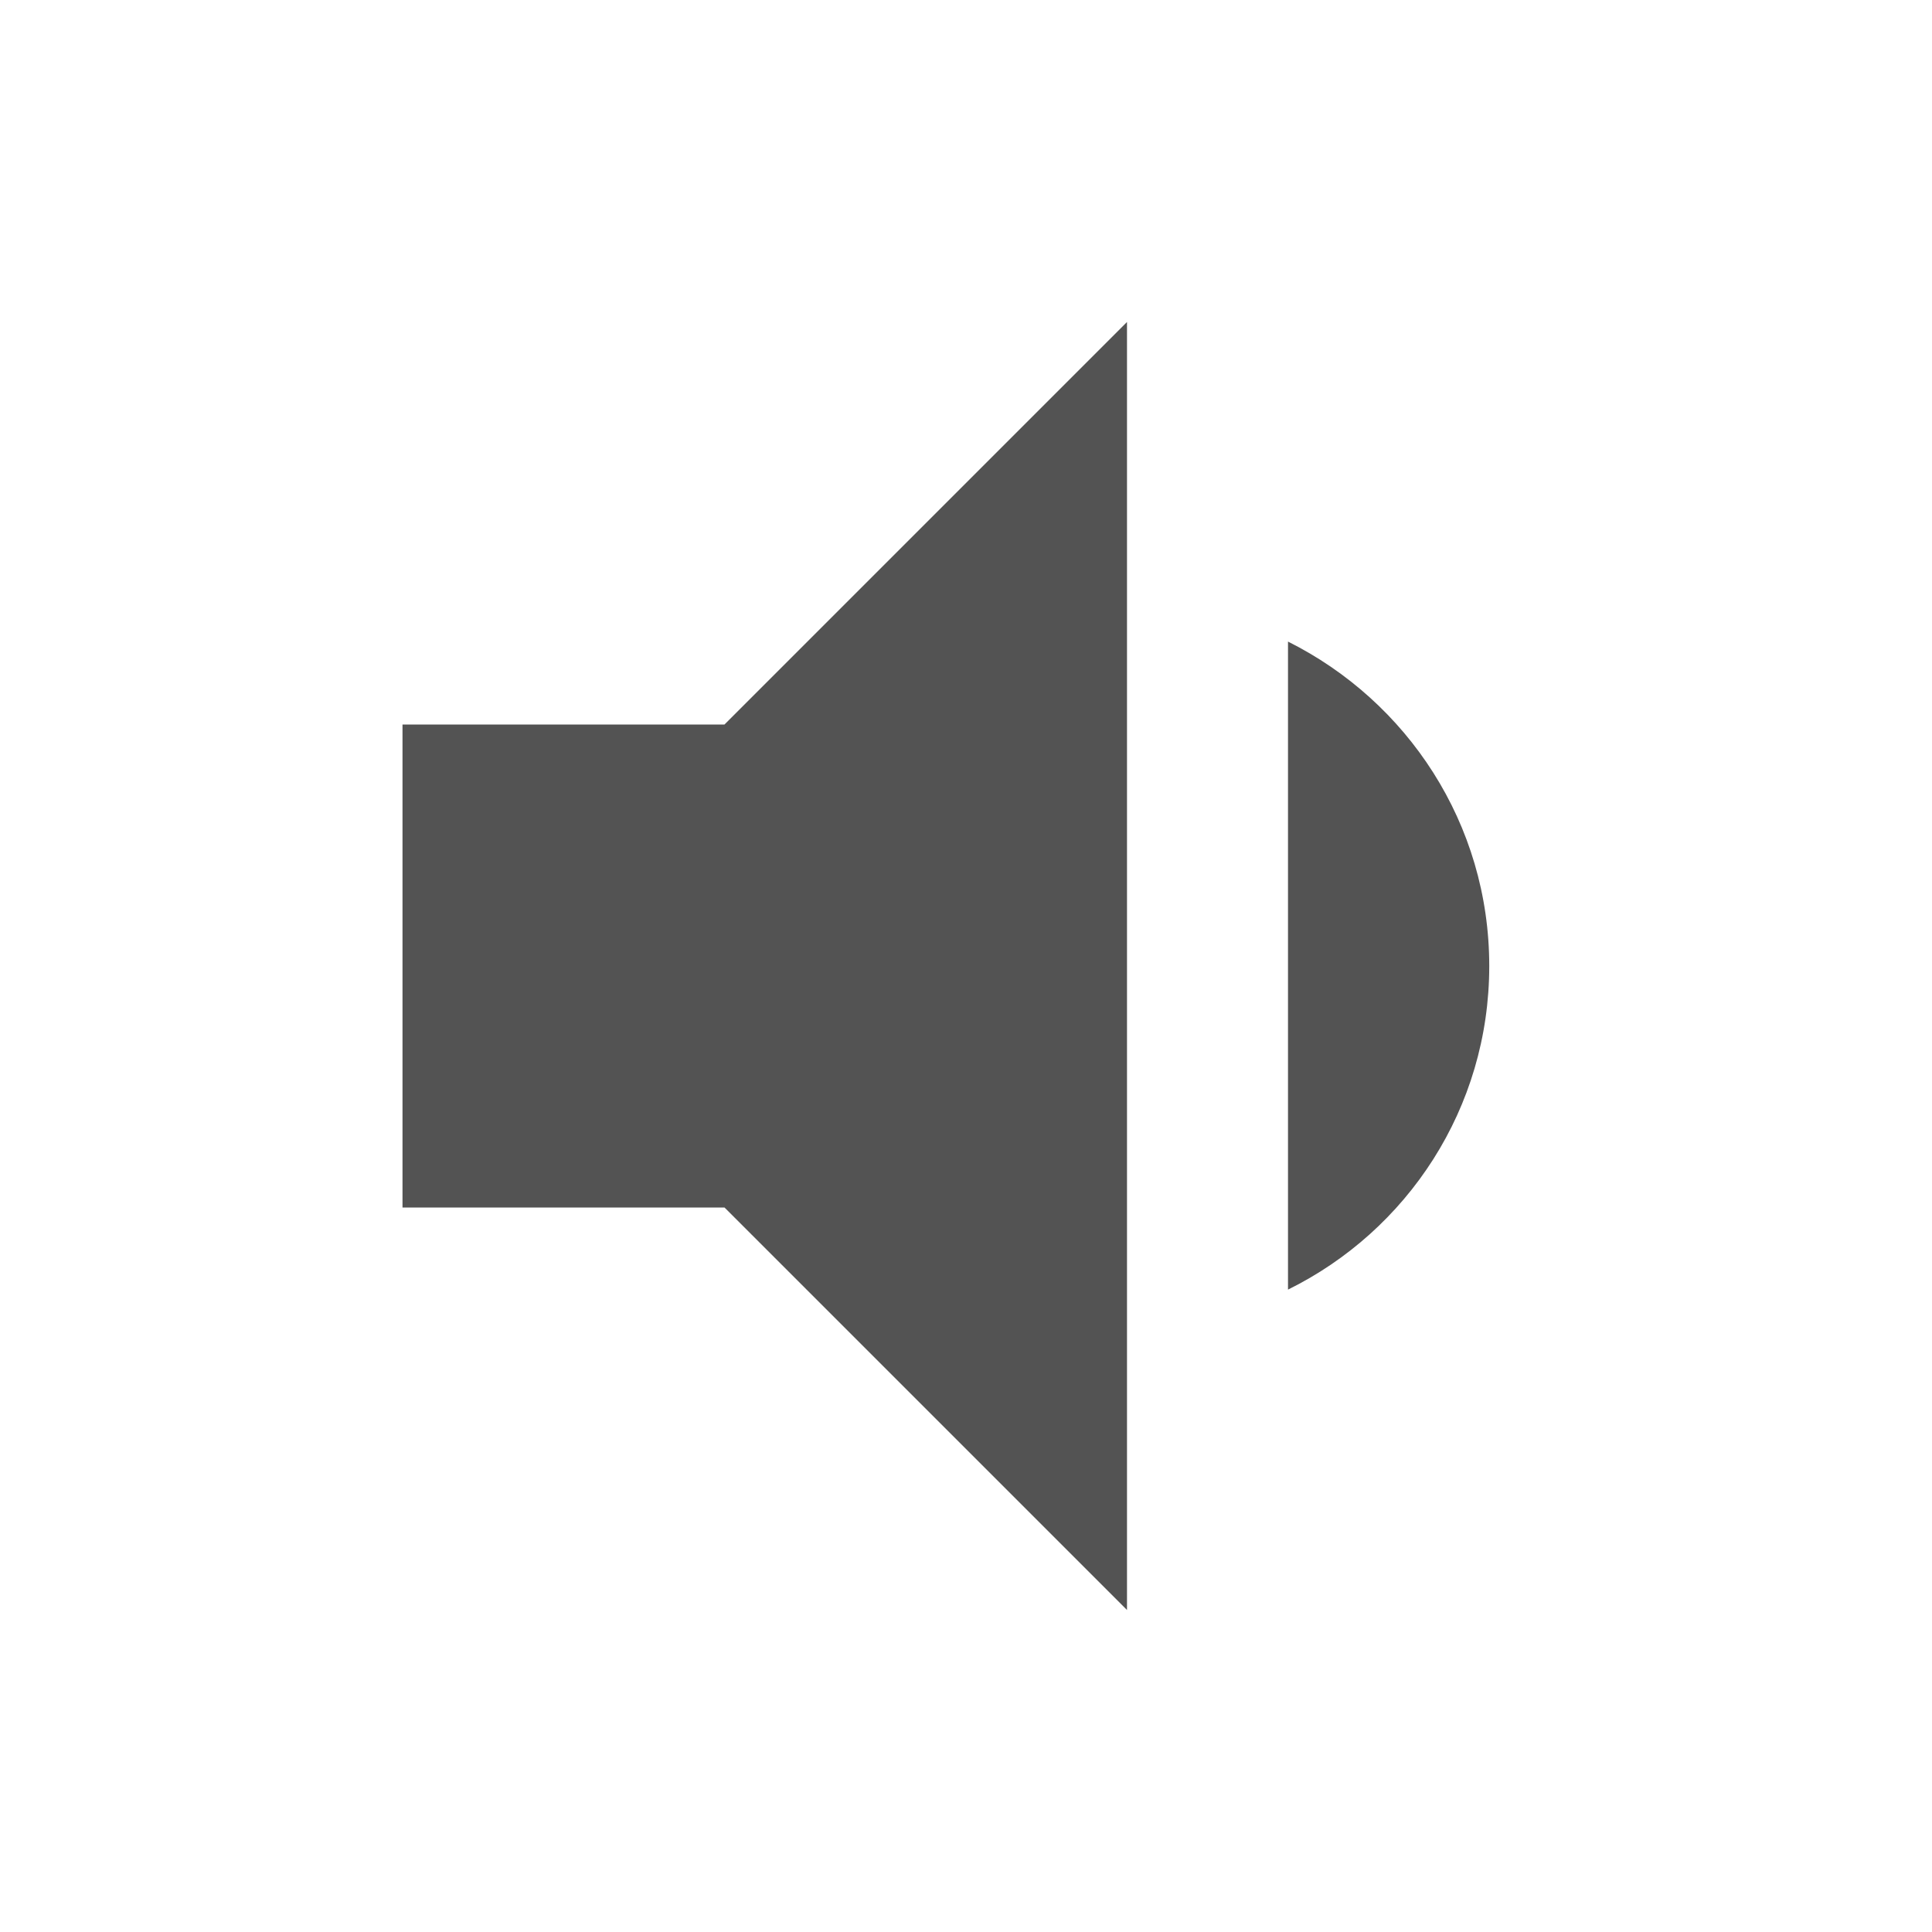
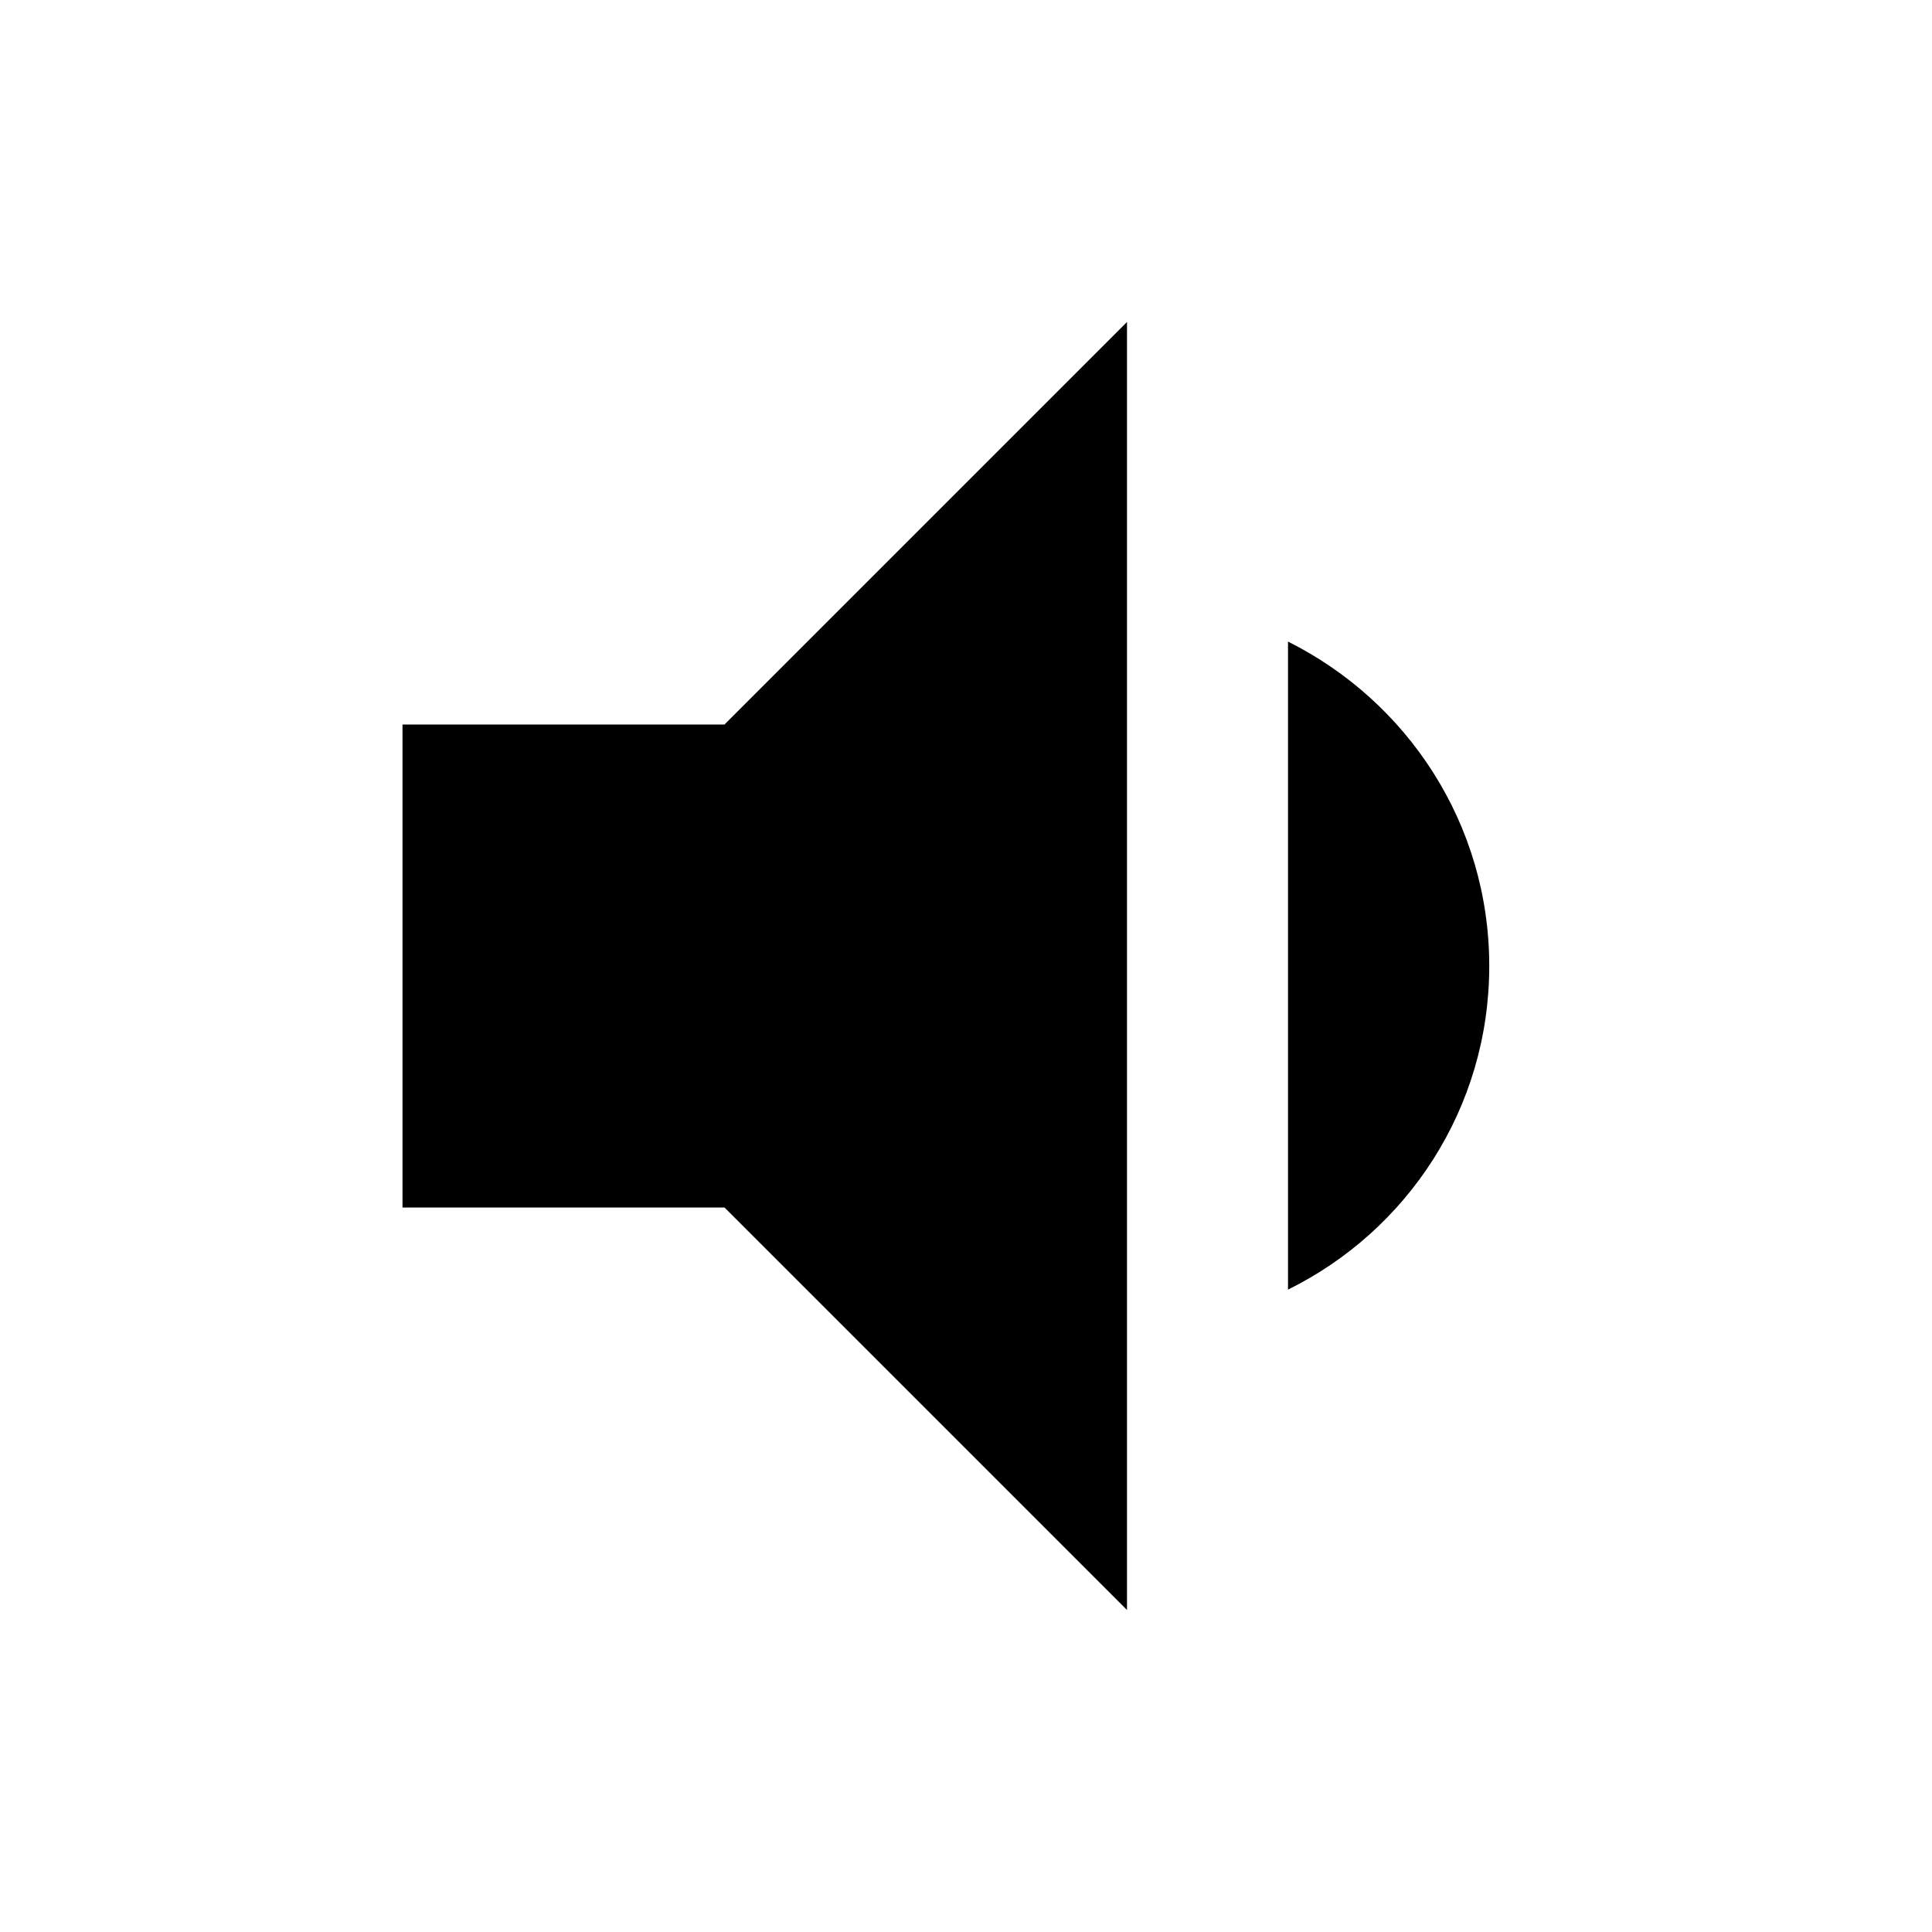
<svg xmlns="http://www.w3.org/2000/svg" fill="#000000" height="24" viewBox="0 0 24 24" width="24" id="svg2" version="1.1">
-   <defs id="defs10" />
-   <path d="M18.5 12c0-1.77-1.02-3.29-2.5-4.03v8.05c1.48-.73 2.5-2.25 2.5-4.02zM5 9v6h4l5 5V4L9 9H5z" id="path4" style="fill:#535353;fill-opacity:1" />
-   <path d="M0 0h24v24H0z" fill="none" id="path6" />
+   <path d="M18.5 12c0-1.77-1.02-3.29-2.5-4.03v8.05c1.48-.73 2.5-2.25 2.5-4.02zM5 9v6h4l5 5V4L9 9H5z" id="path4" />
</svg>
